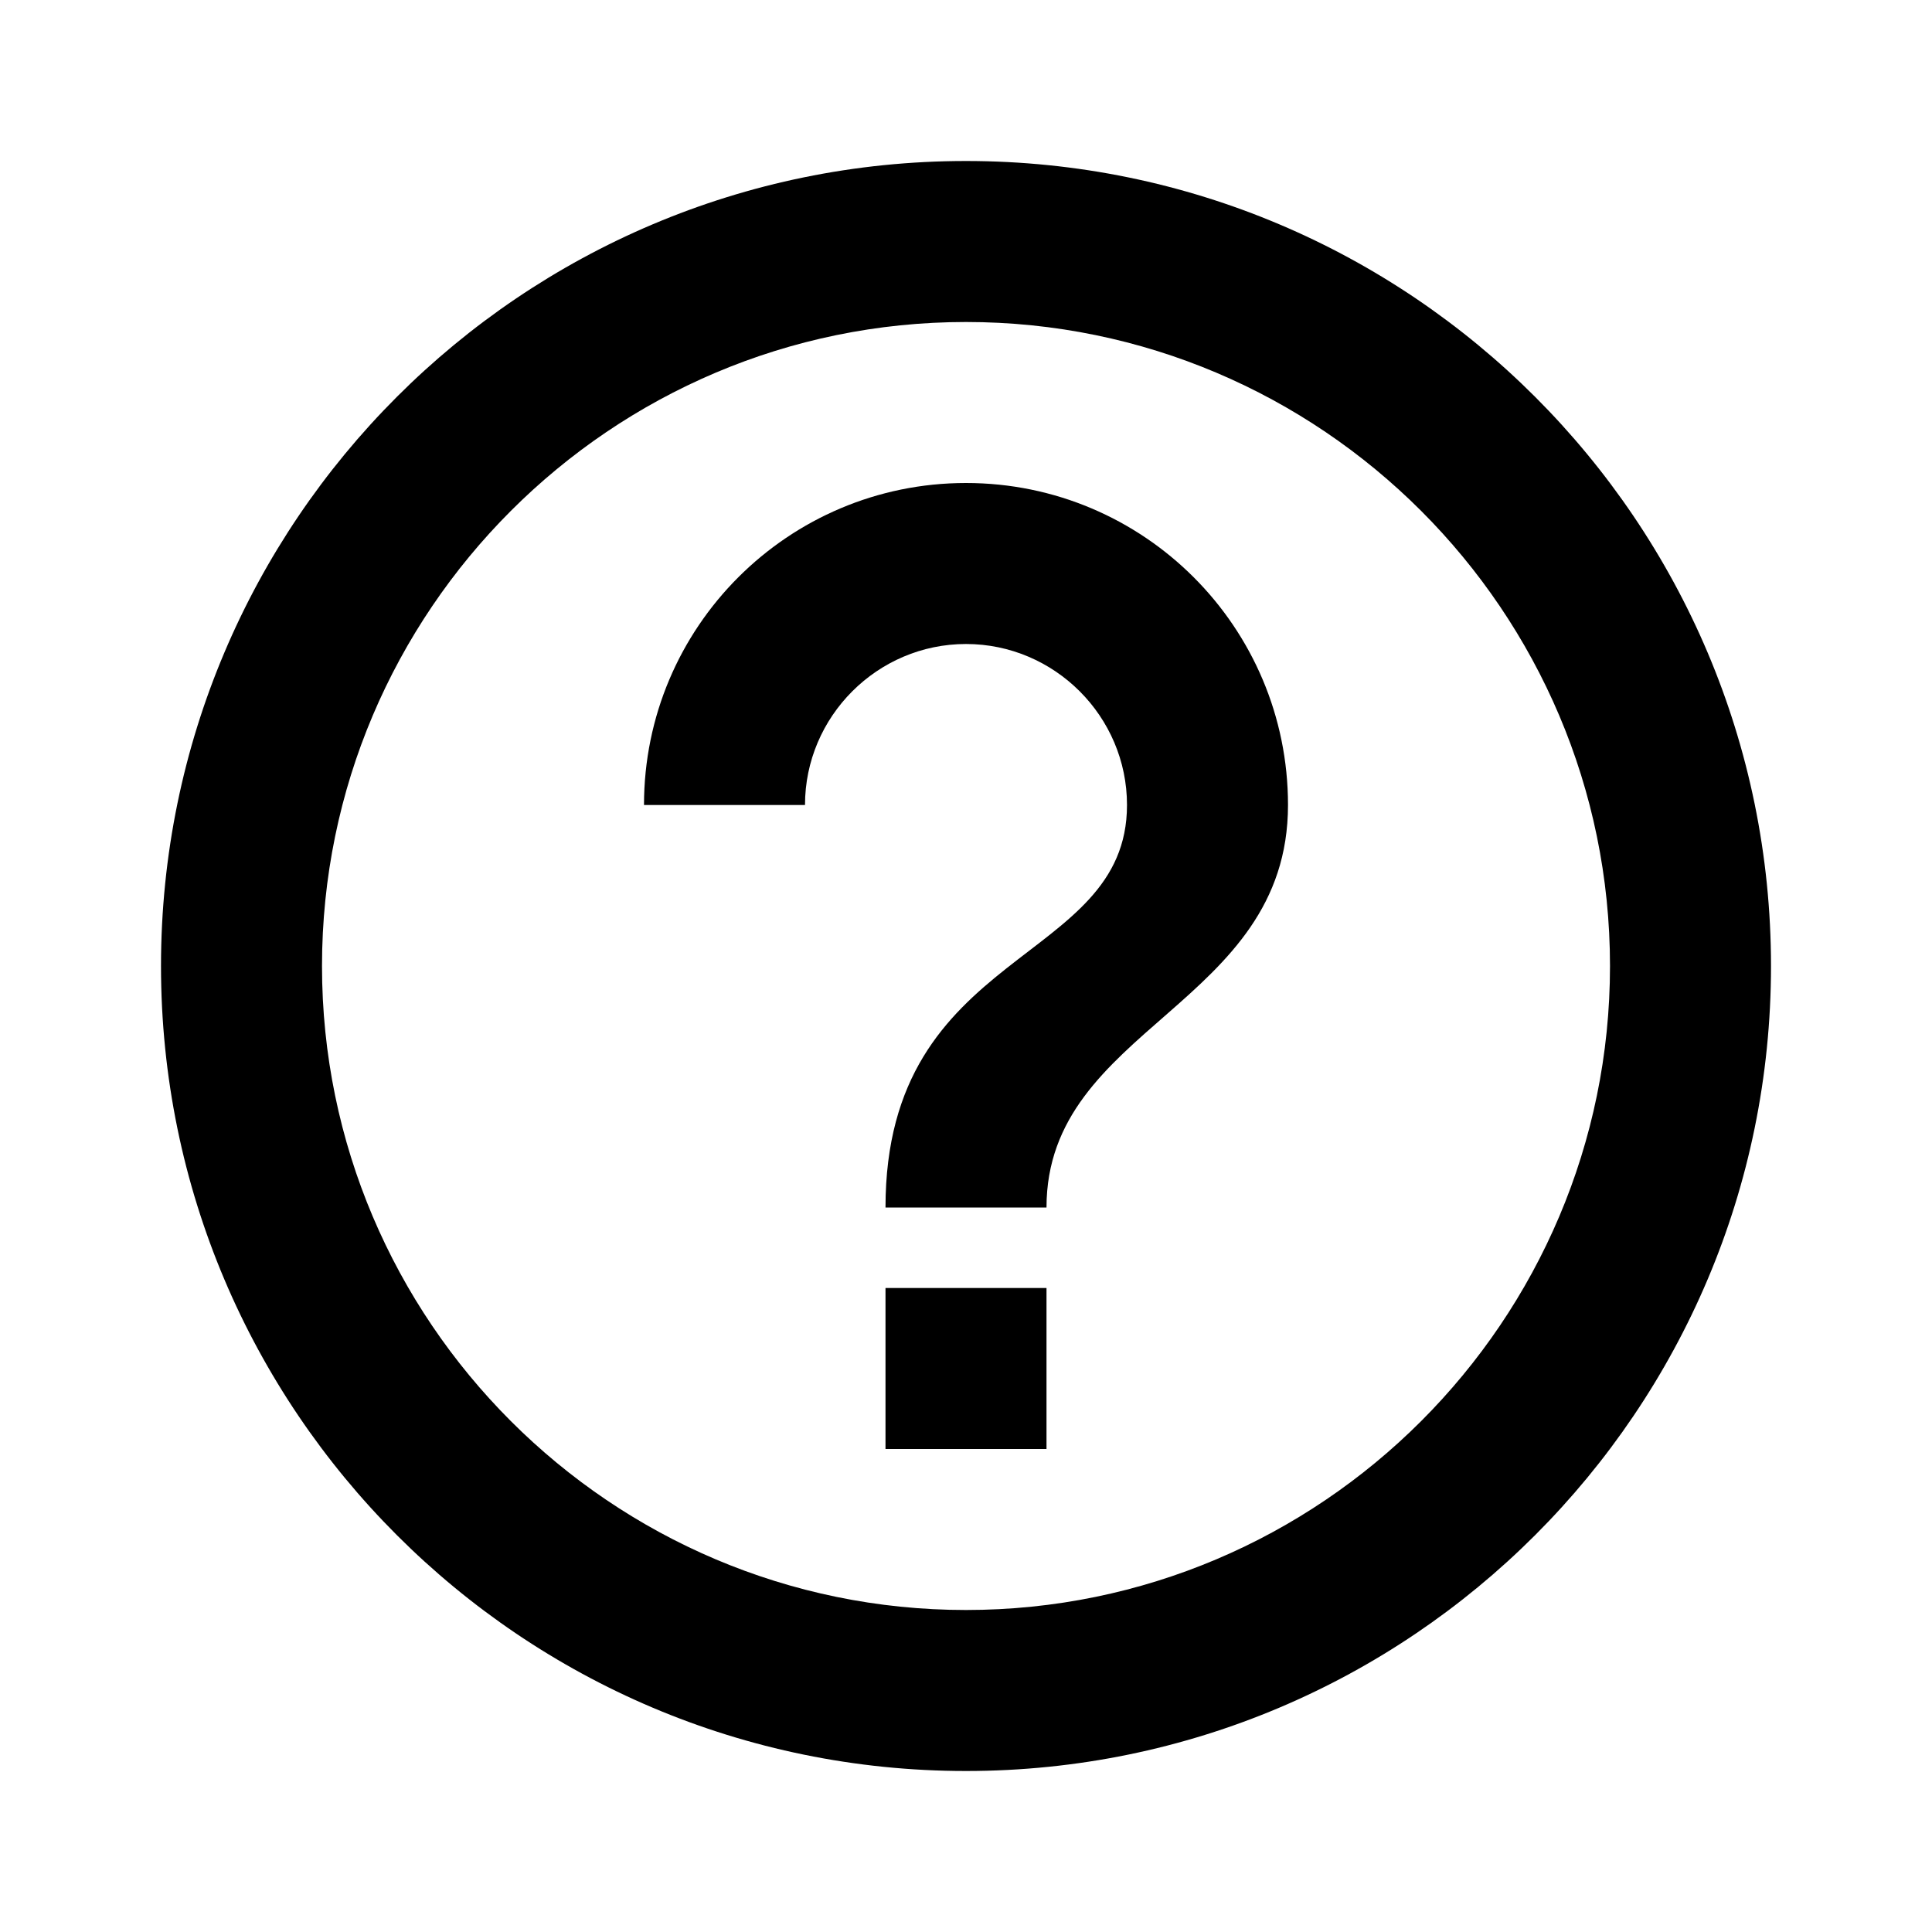
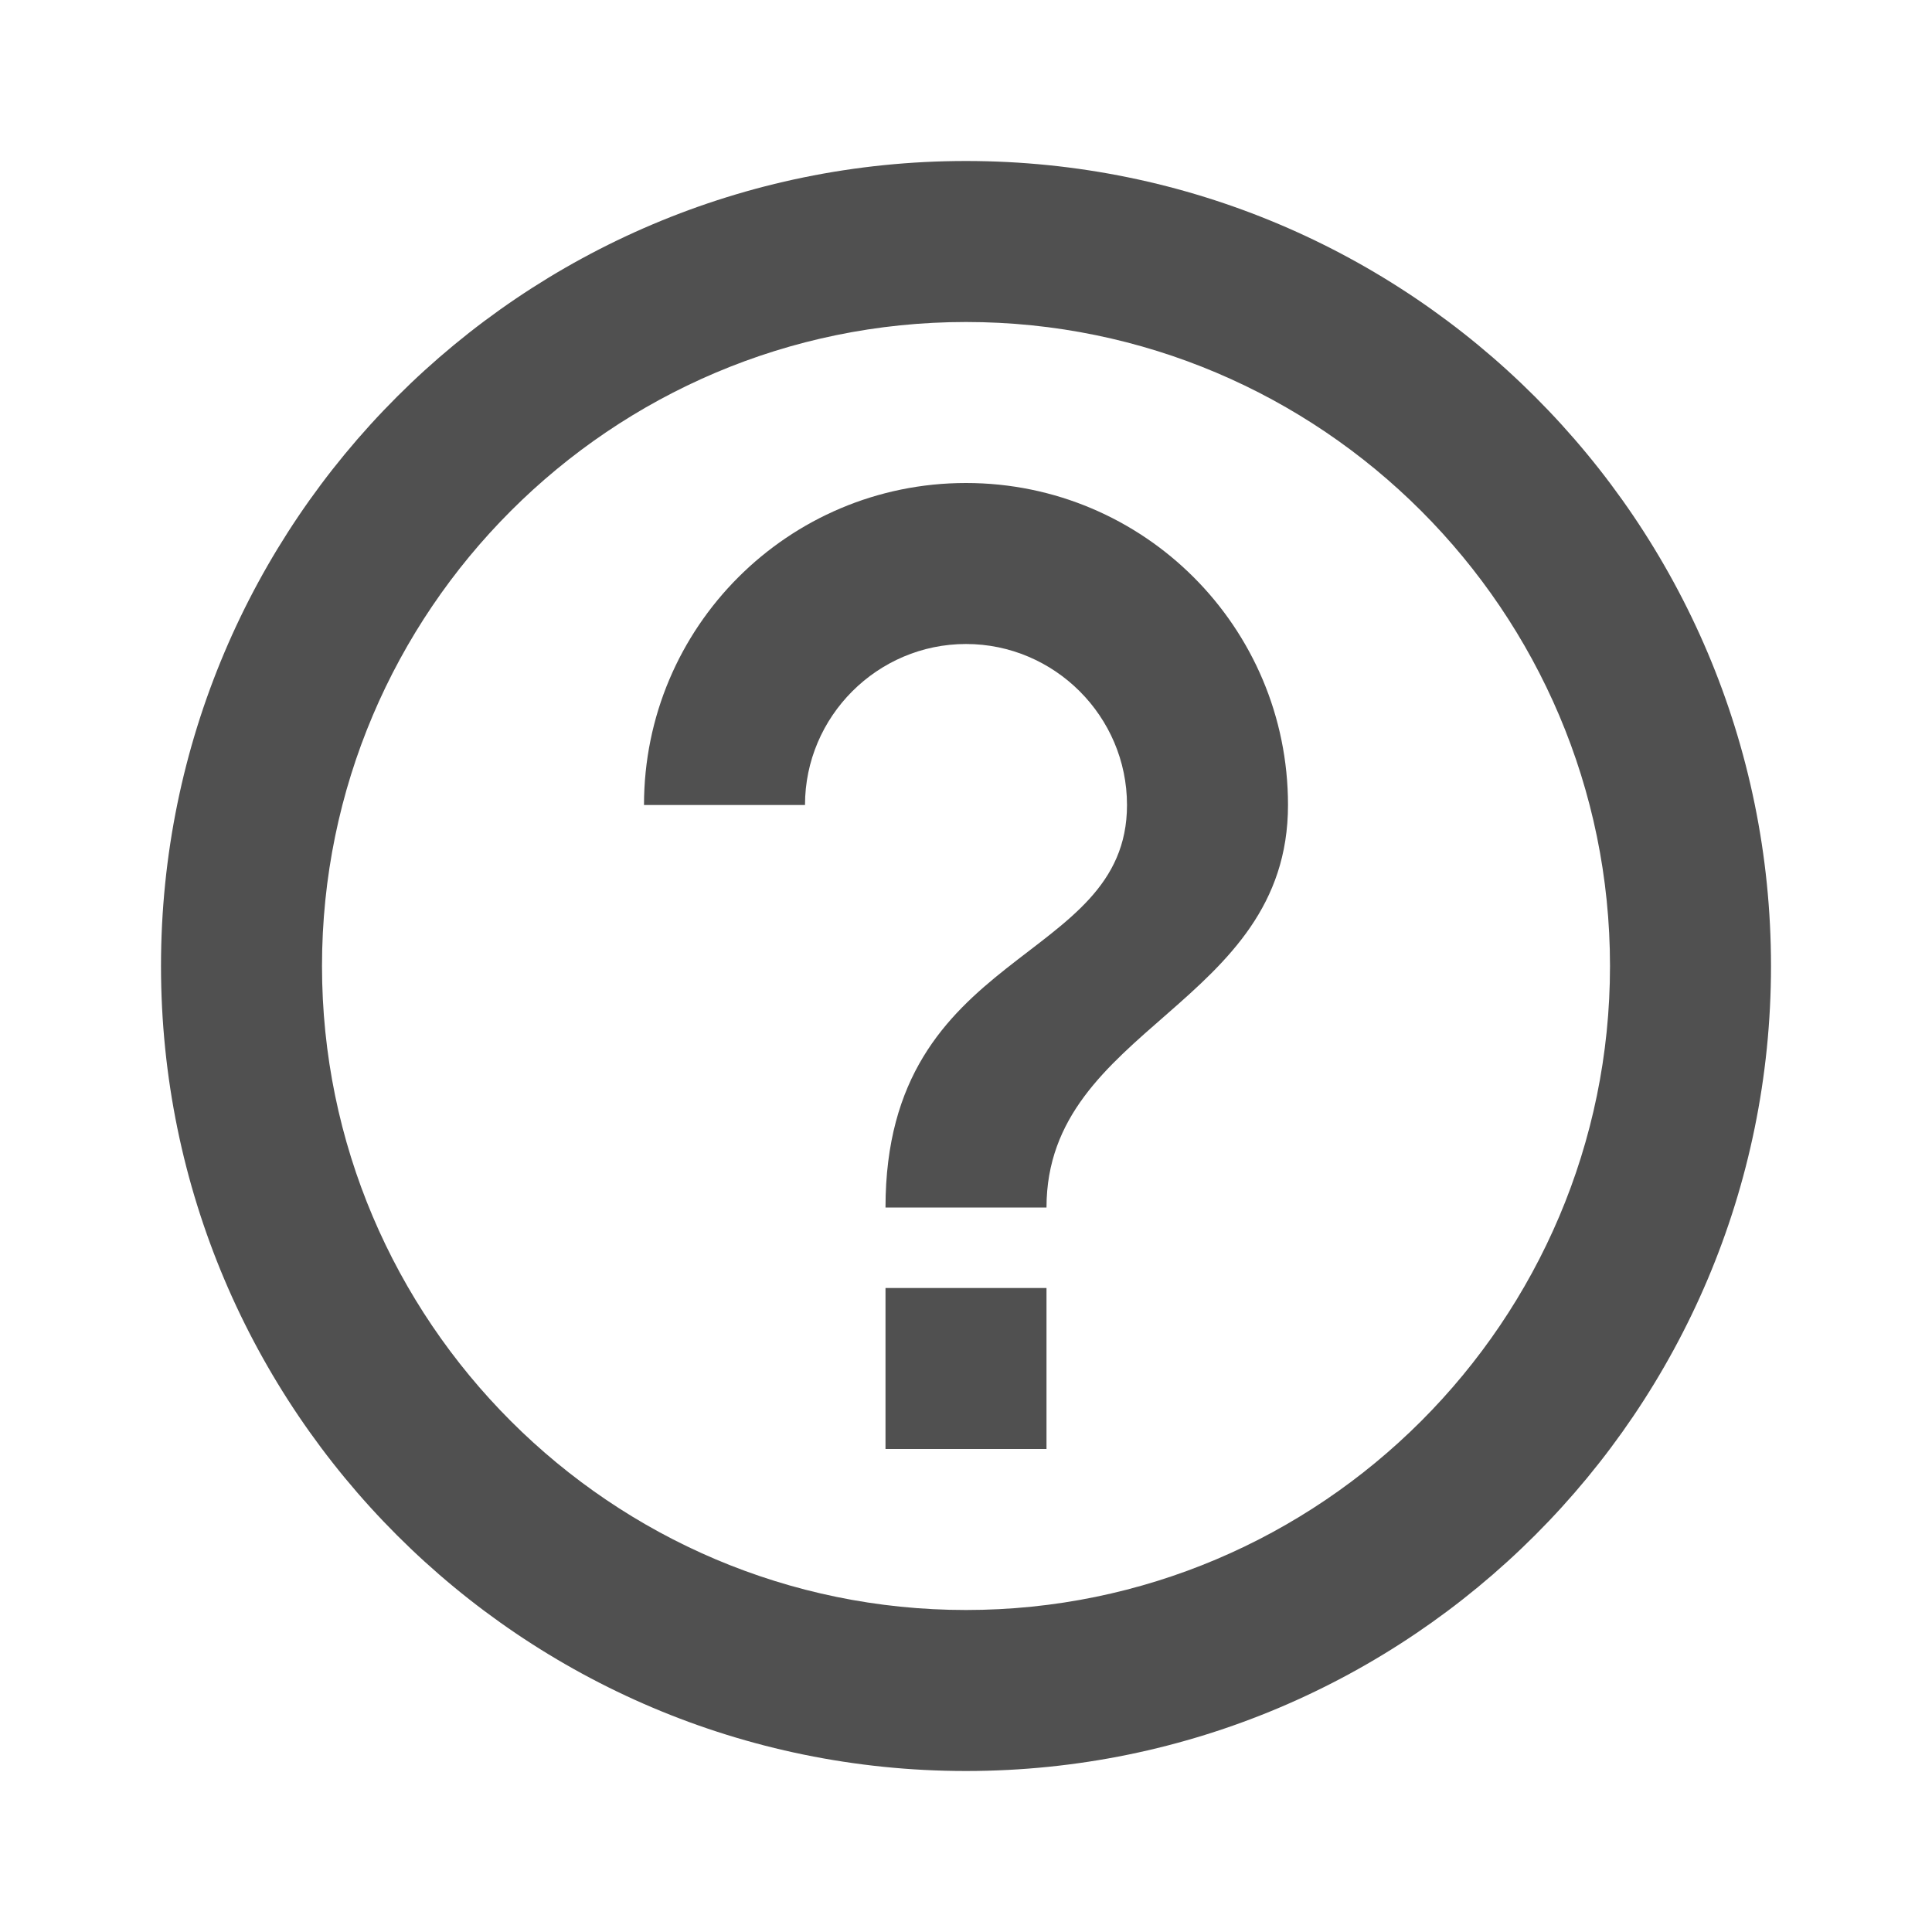
- <svg xmlns="http://www.w3.org/2000/svg" fill="#000000" width="30px" height="30px" viewBox="0 0 24 24">
+ <svg xmlns="http://www.w3.org/2000/svg" fill="#505050" width="30px" height="30px" viewBox="0 0 24 24">
  <path d="M11 18h2v-2h-2v2zm1-16C6.48 2 2 6.48 2 12s4.48 10 10 10 10-4.48 10-10S17.52 2 12 2zm0 18c-4.41 0-8-3.59-8-8s3.59-8 8-8 8 3.59 8 8-3.59 8-8 8zm0-14c-2.21 0-4 1.79-4 4h2c0-1.1.9-2 2-2s2 .9 2 2c0 2-3 1.75-3 5h2c0-2.25 3-2.5 3-5 0-2.21-1.79-4-4-4z" />
</svg>
